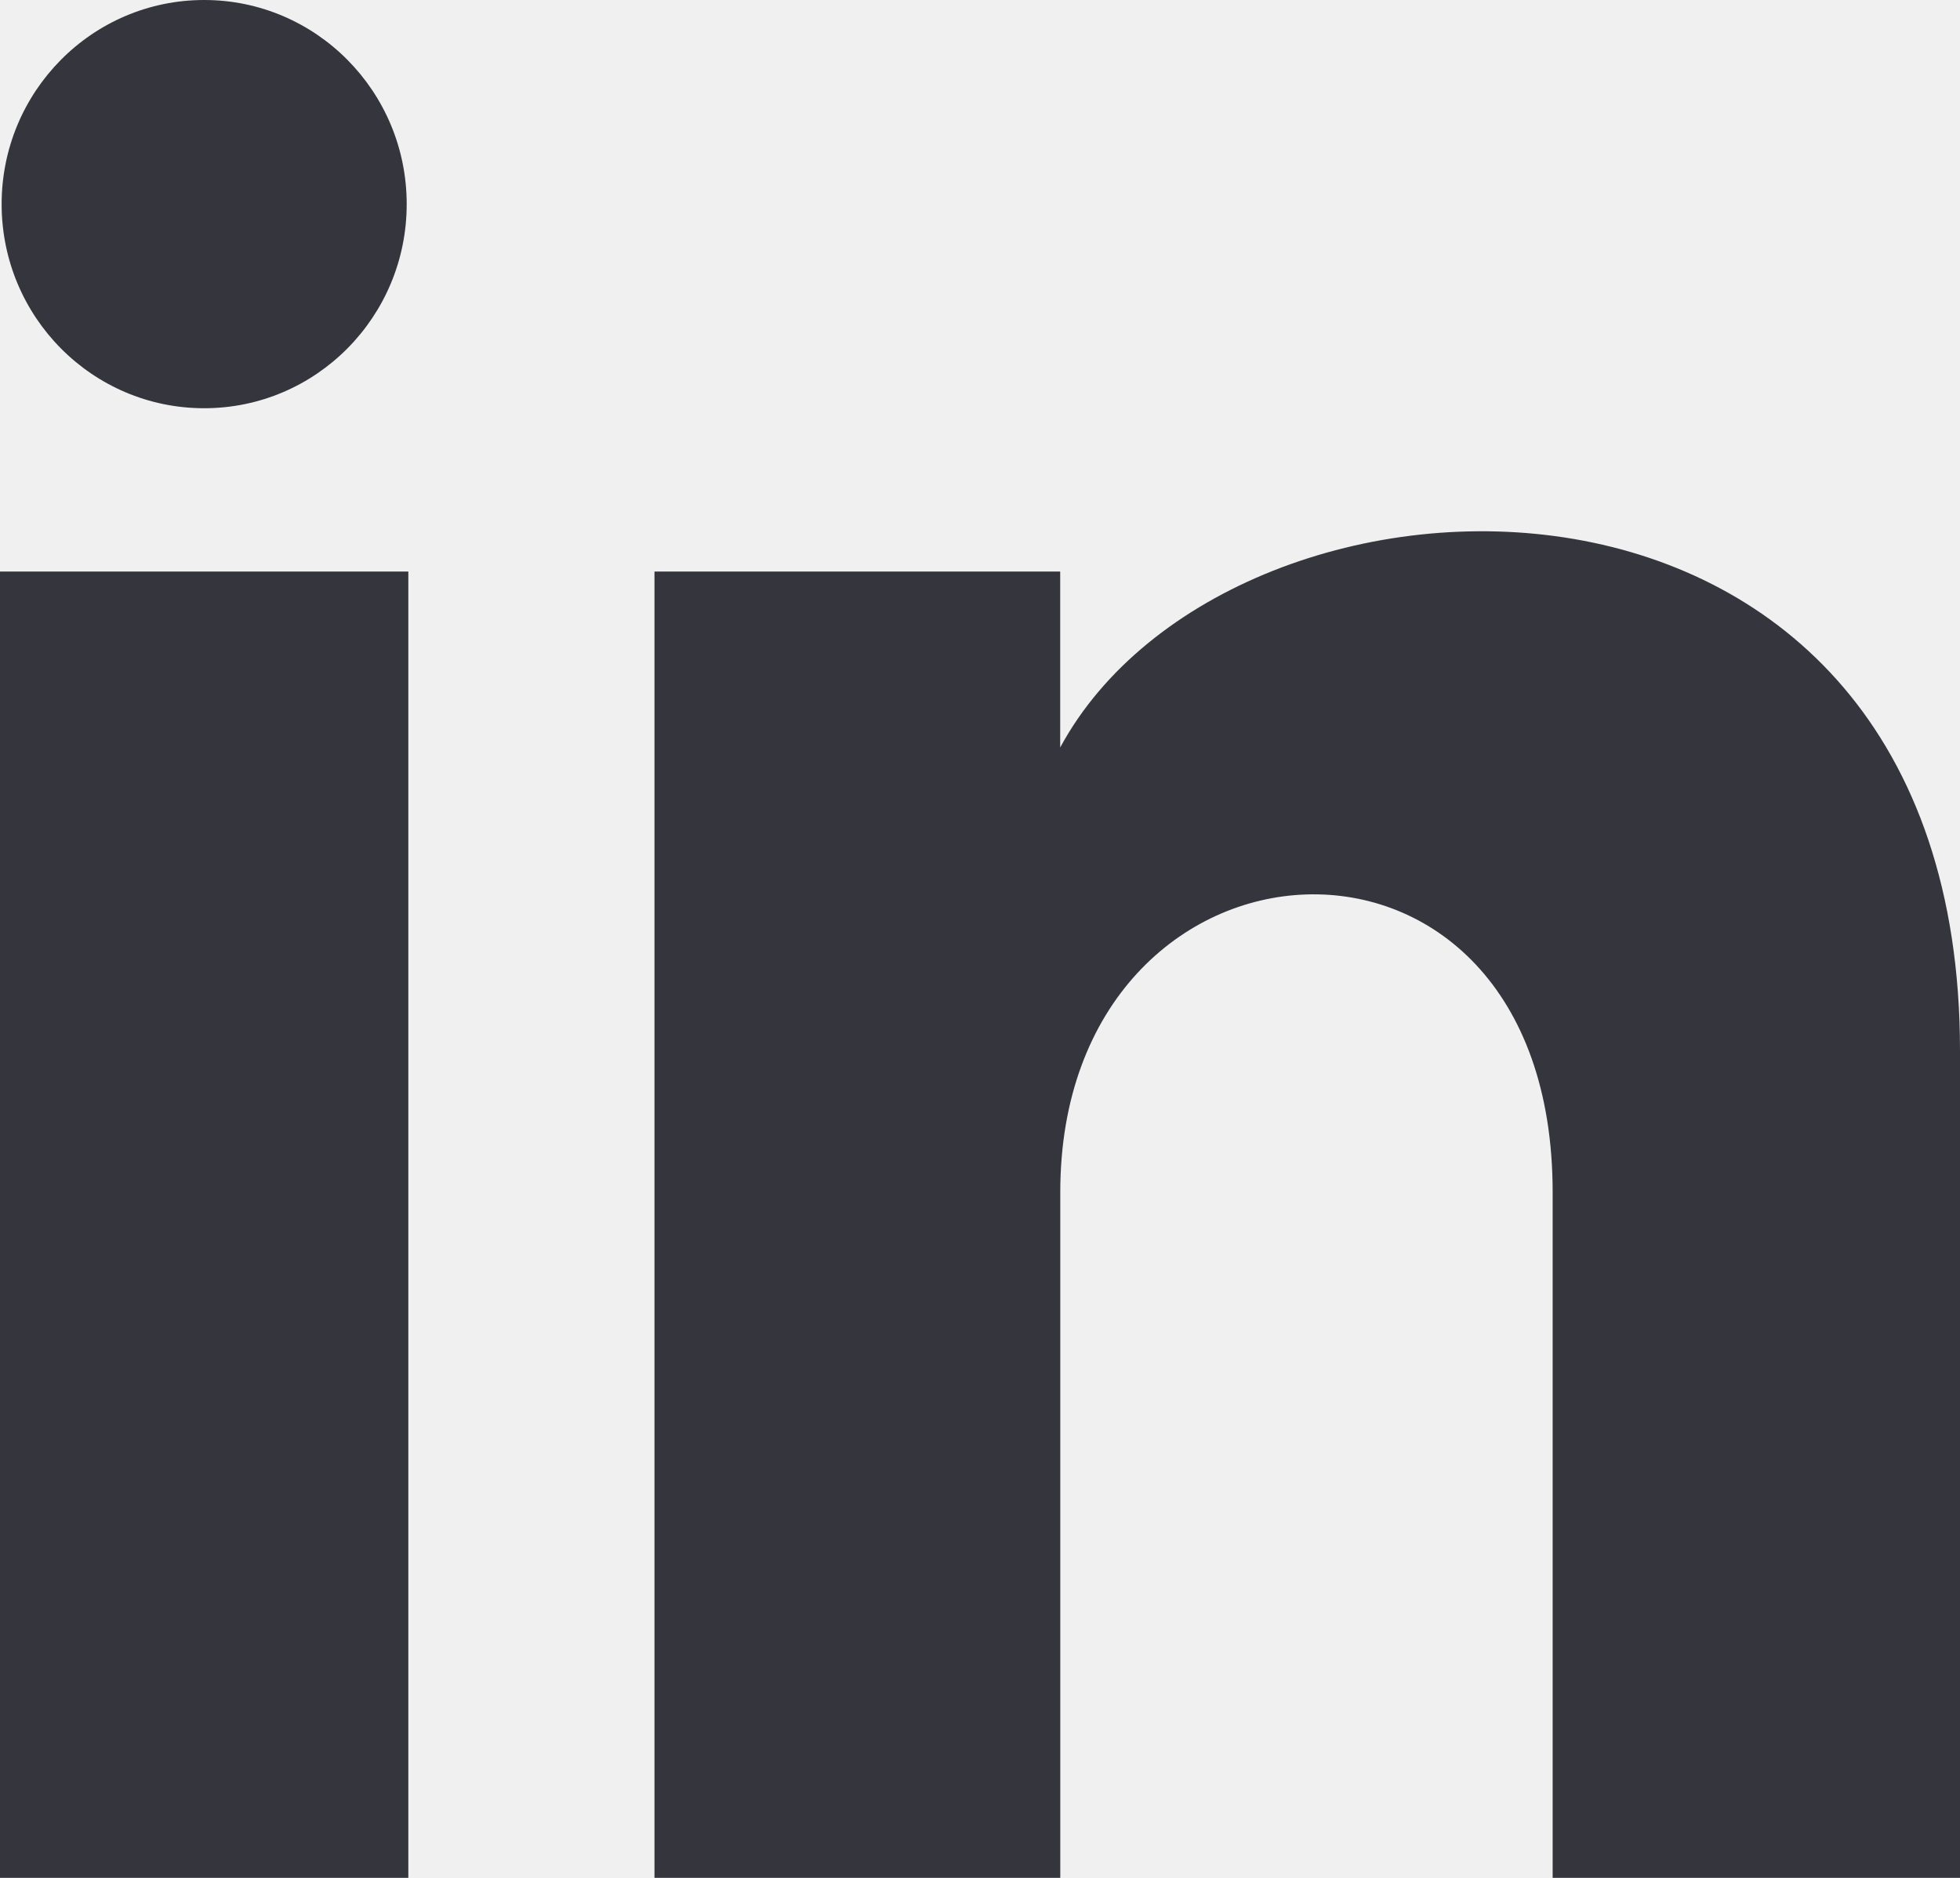
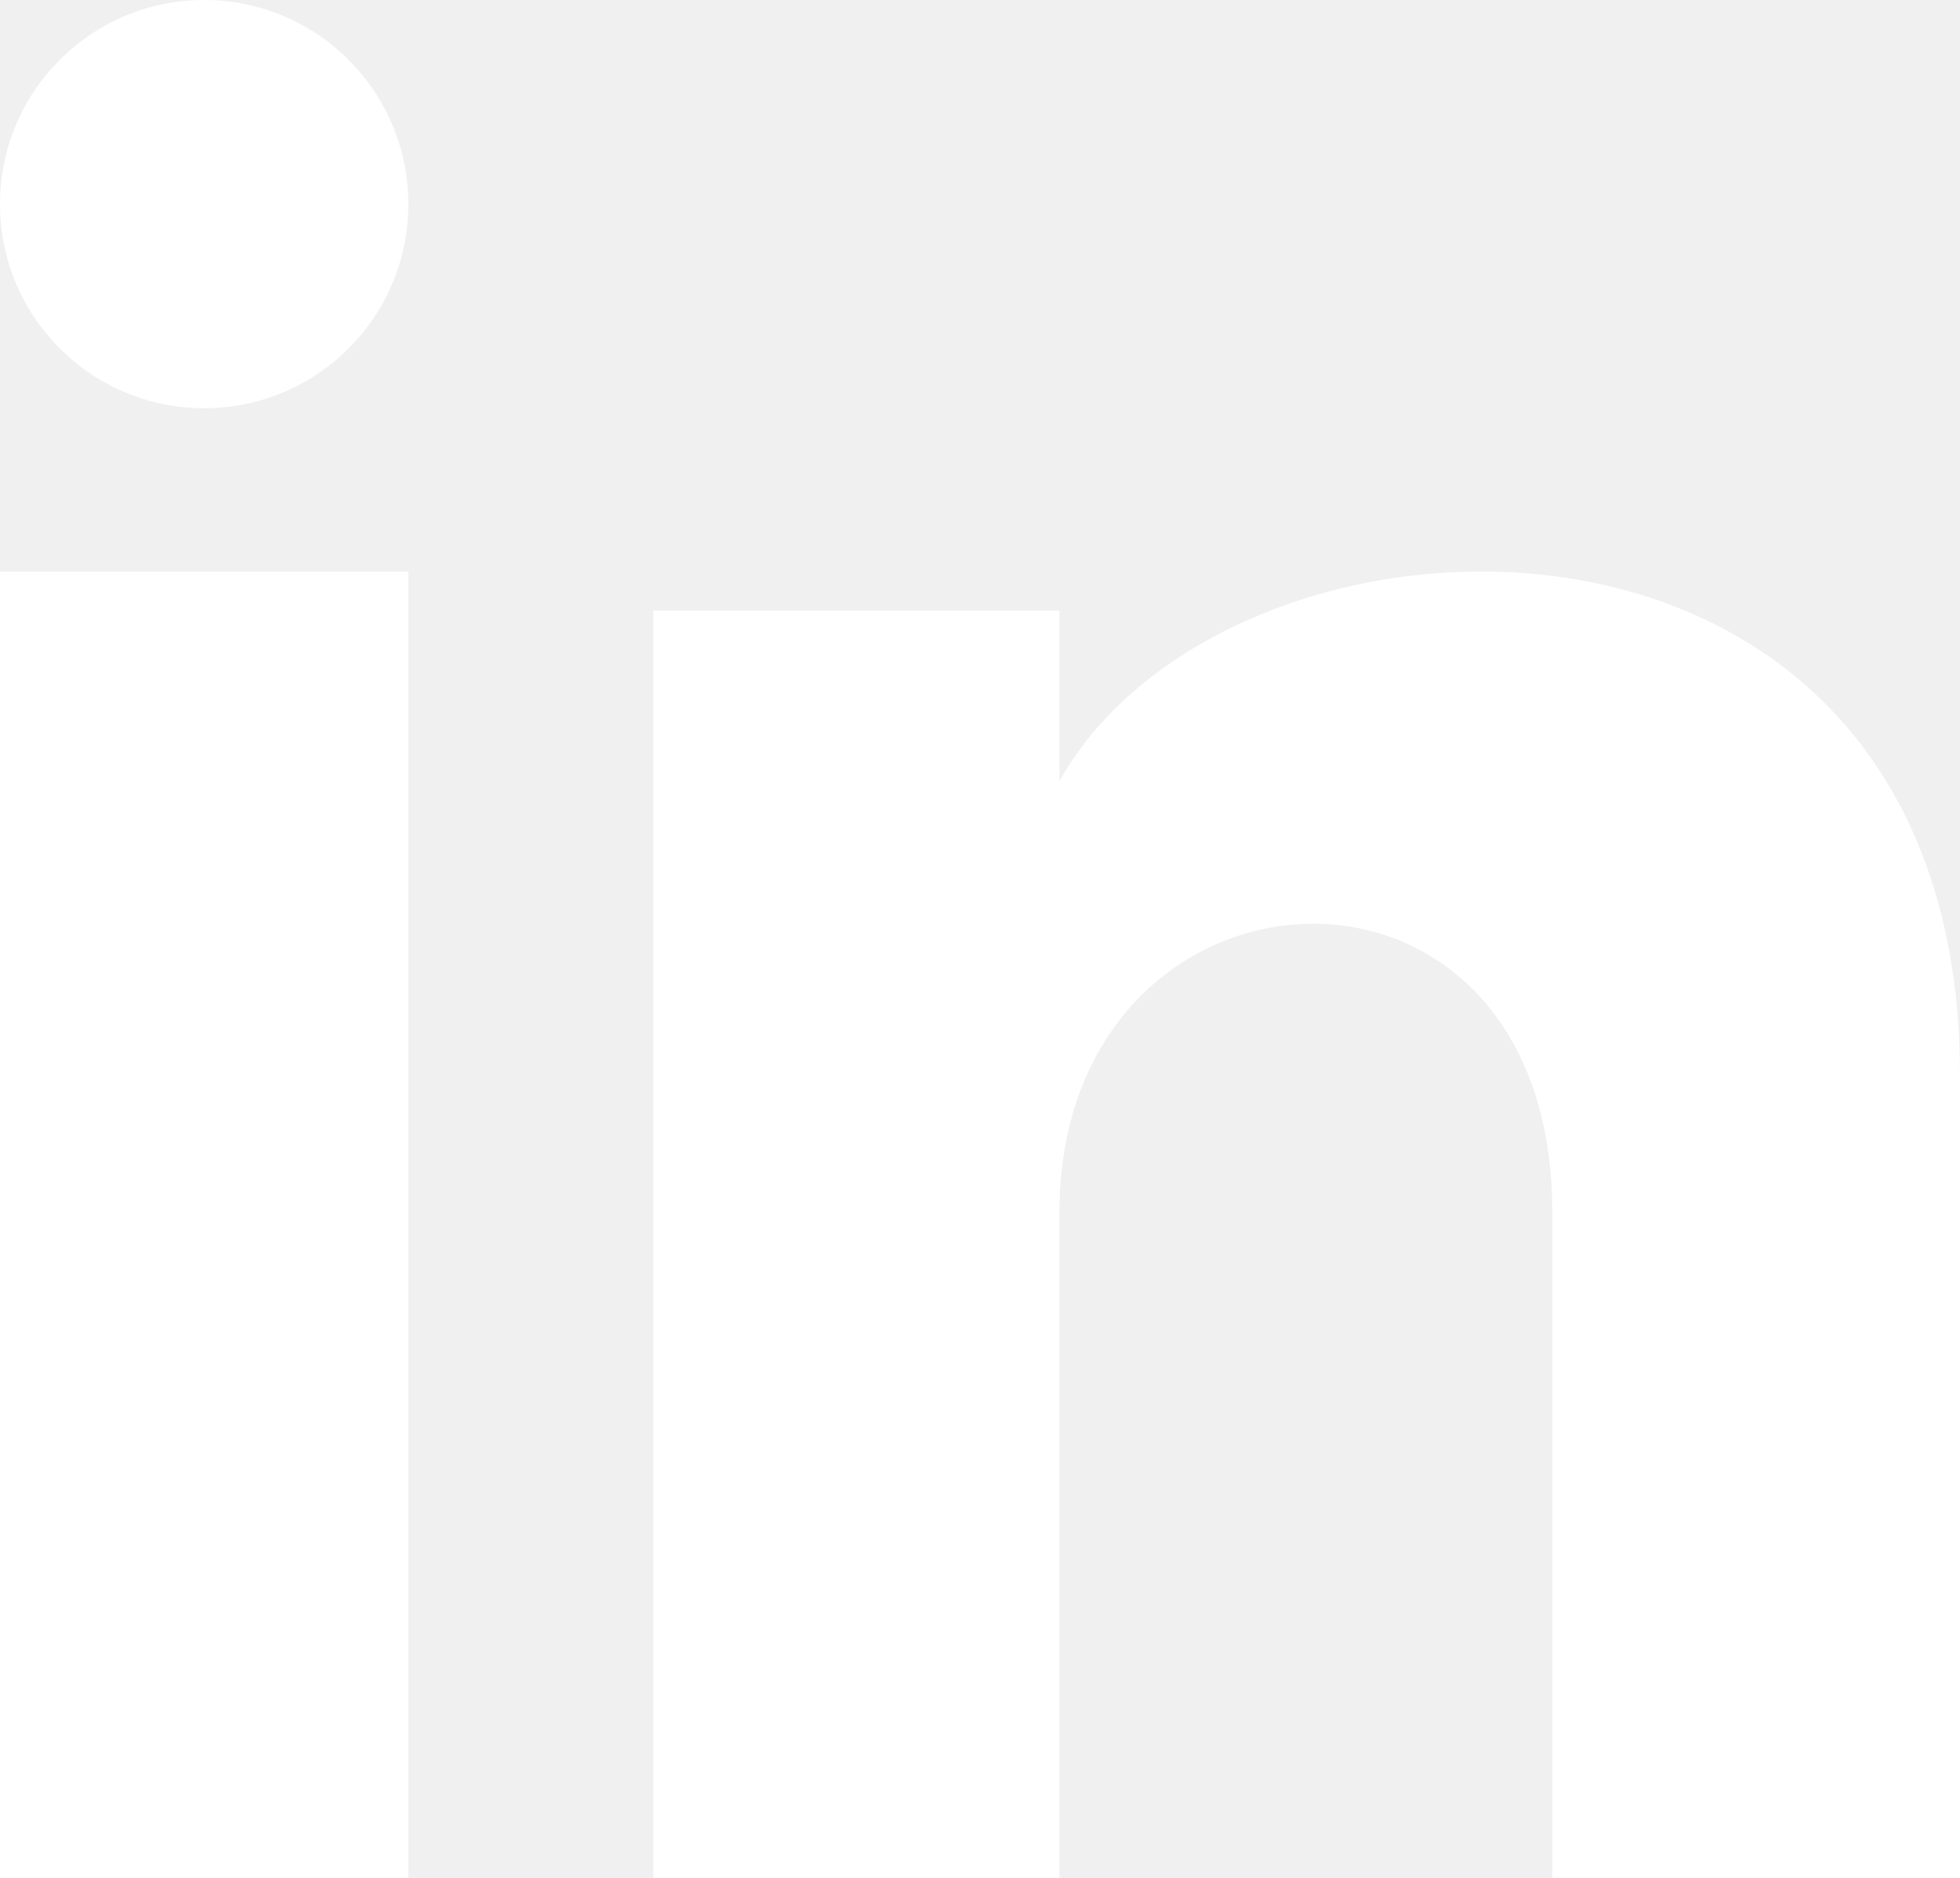
- <svg xmlns="http://www.w3.org/2000/svg" viewBox="0 0 24 23" version="1.1">
-   <g stroke="none" stroke-width="1" fill="none" fill-rule="evenodd">
-     <g transform="translate(-1536, -842)" fill="#35363D" fill-rule="nonzero" class="social__fill">
-       <g transform="translate(80, 70)">
-         <g transform="translate(1456, 667)">
-           <path d="M4.98,107.5 C4.98,108.881 3.87,110 2.5,110 C1.13,110 0.02,108.881 0.02,107.5 C0.02,106.12 1.13,105 2.5,105 C3.87,105 4.98,106.12 4.98,107.5 Z M5,112 L0,112 L0,128 L5,128 L5,112 Z M12.982,112 L8.014,112 L8.014,128 L12.983,128 L12.983,119.601 C12.983,114.931 19.012,114.549 19.012,119.601 L19.012,128 L24,128 L24,117.869 C24,109.989 15.078,110.276 12.982,114.155 L12.982,112 Z" id="LinkedIn" />
-         </g>
+ <svg xmlns="http://www.w3.org/2000/svg" width="24px" height="23px" viewBox="0 0 24 23" version="1.1">
+   <g id="Page-1" stroke="none" stroke-width="1" fill="none" fill-rule="evenodd">
+     <g id="Icons-/-Social-/-Linkedin" transform="translate(-3, -3)" fill-rule="nonzero">
+       <g id="linkedin">
+         <rect id="Background" x="0" y="0" width="30" height="30" />
+         <path d="M8,5.5 C8,6.881 6.881,8 5.5,8 C4.119,8 3,6.881 3,5.5 C3,4.12 4.119,3 5.5,3 C6.881,3 8,4.12 8,5.5 Z M8,10 L3,10 L3,26 L8,26 L8,10 Z M15.972,10.478 L11,10.478 L11,26 L15.973,26 L15.973,17.852 C15.973,13.322 22.008,12.951 22.008,17.852 L22.008,26 L27,26 L27,16.172 C27,8.527 18.07,8.806 15.972,12.569 L15.972,10.478 Z" id="LinkedIn" fill="#FFFFFF" />
      </g>
    </g>
  </g>
</svg>
